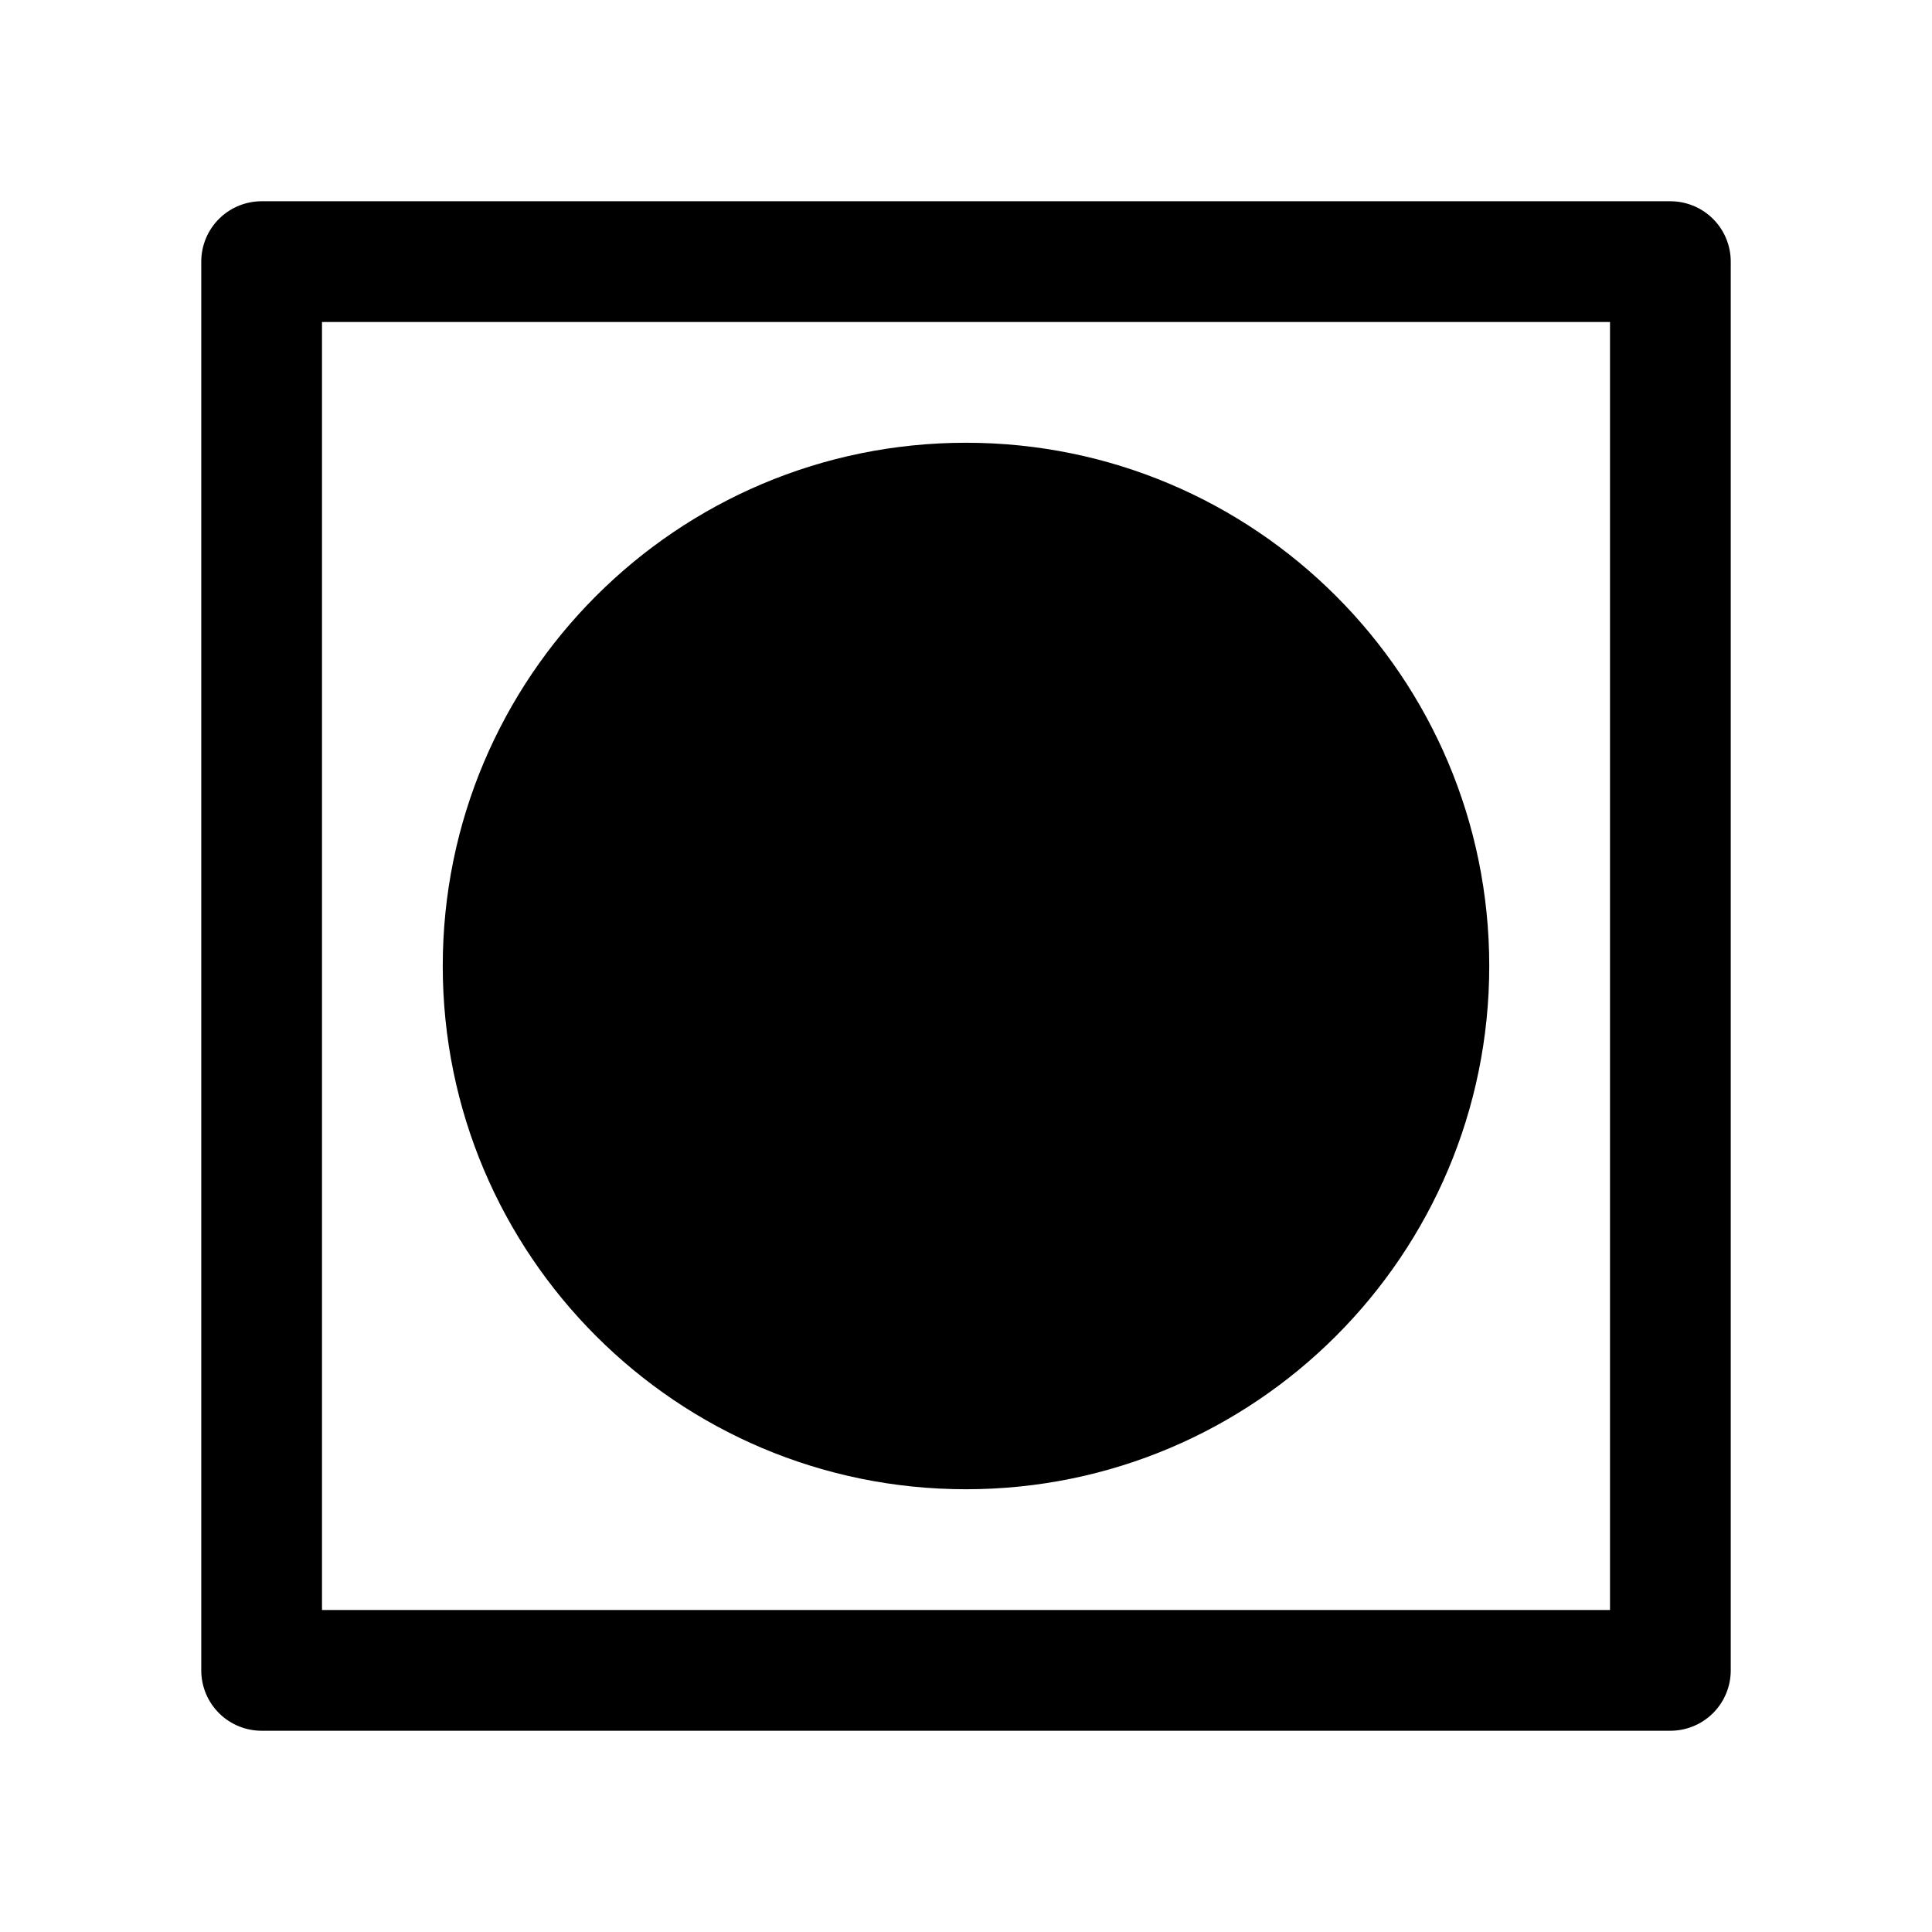
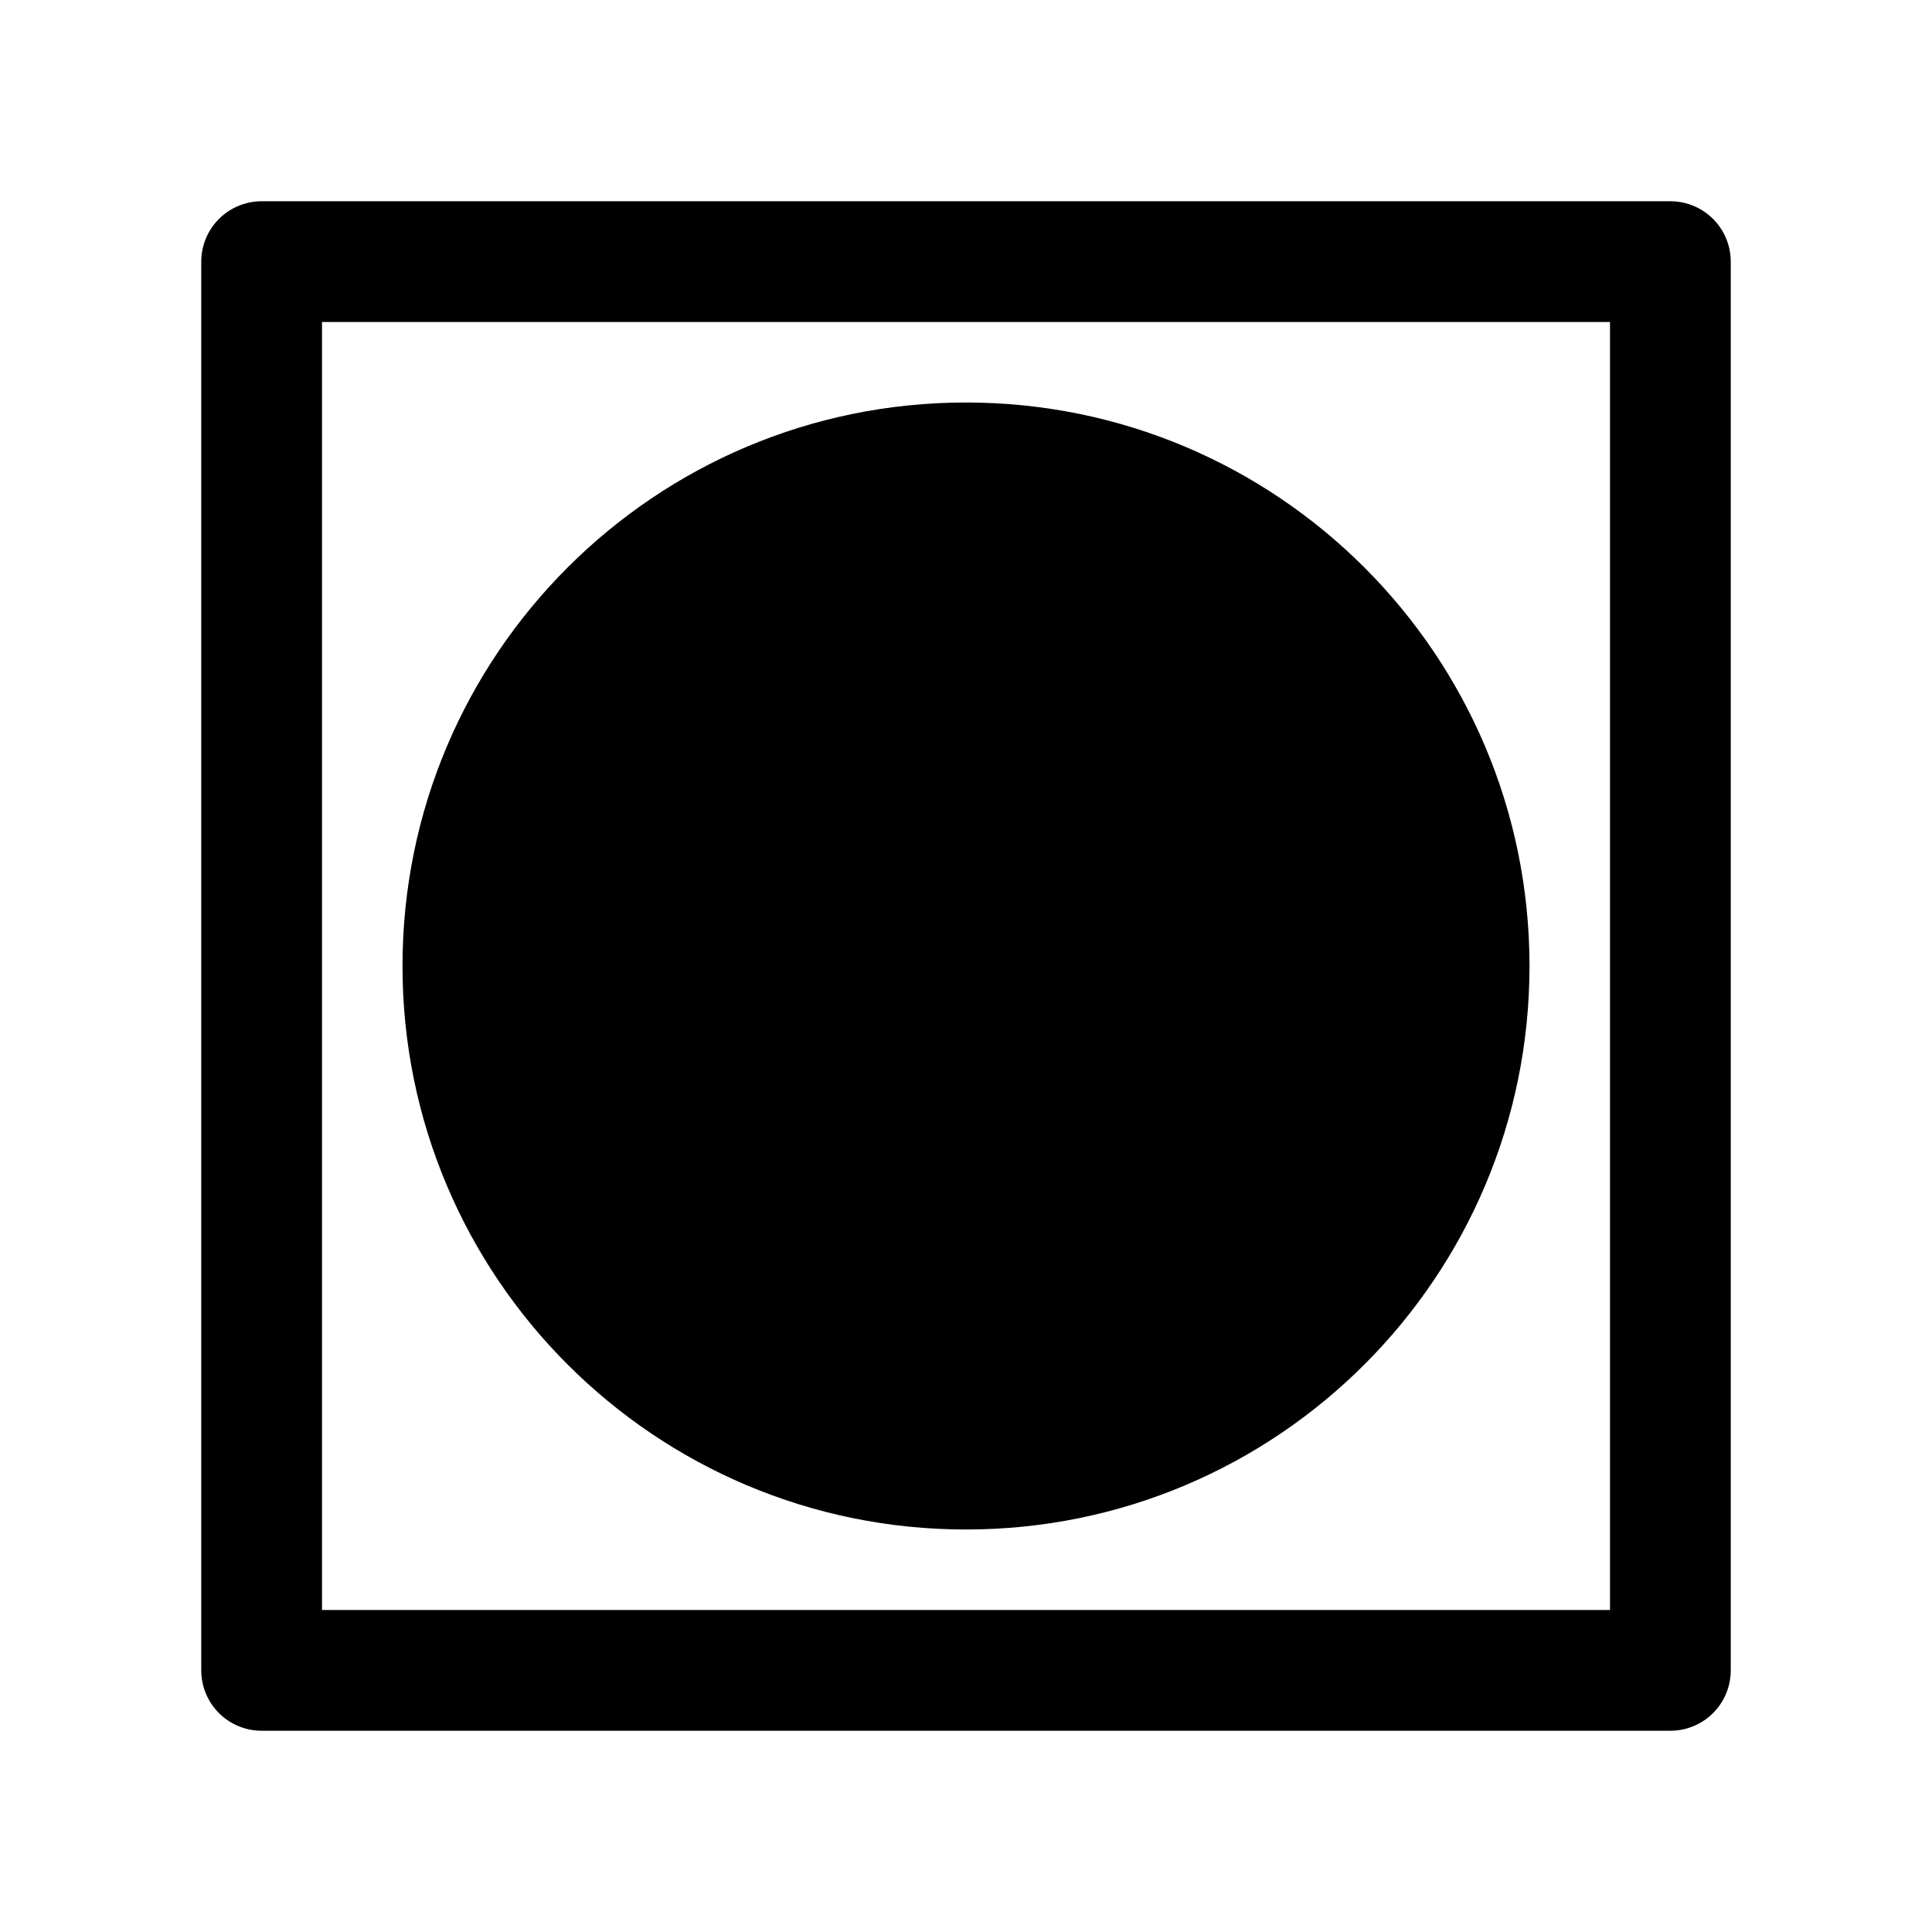
<svg xmlns="http://www.w3.org/2000/svg" width="24" height="24" viewBox="0 0 24 24" fill="none" stroke="currentColor" stroke-width="1.5" stroke-linecap="round" stroke-linejoin="round">
  <rect x="3.25" y="3.25" width="17.5" height="17.5" />
-   <circle cx="12" cy="12" r="6.5" fill="currentColor" stroke="none" />
+   <circle cx="12" cy="12" r="7" fill="currentColor" stroke="none" />
</svg>
